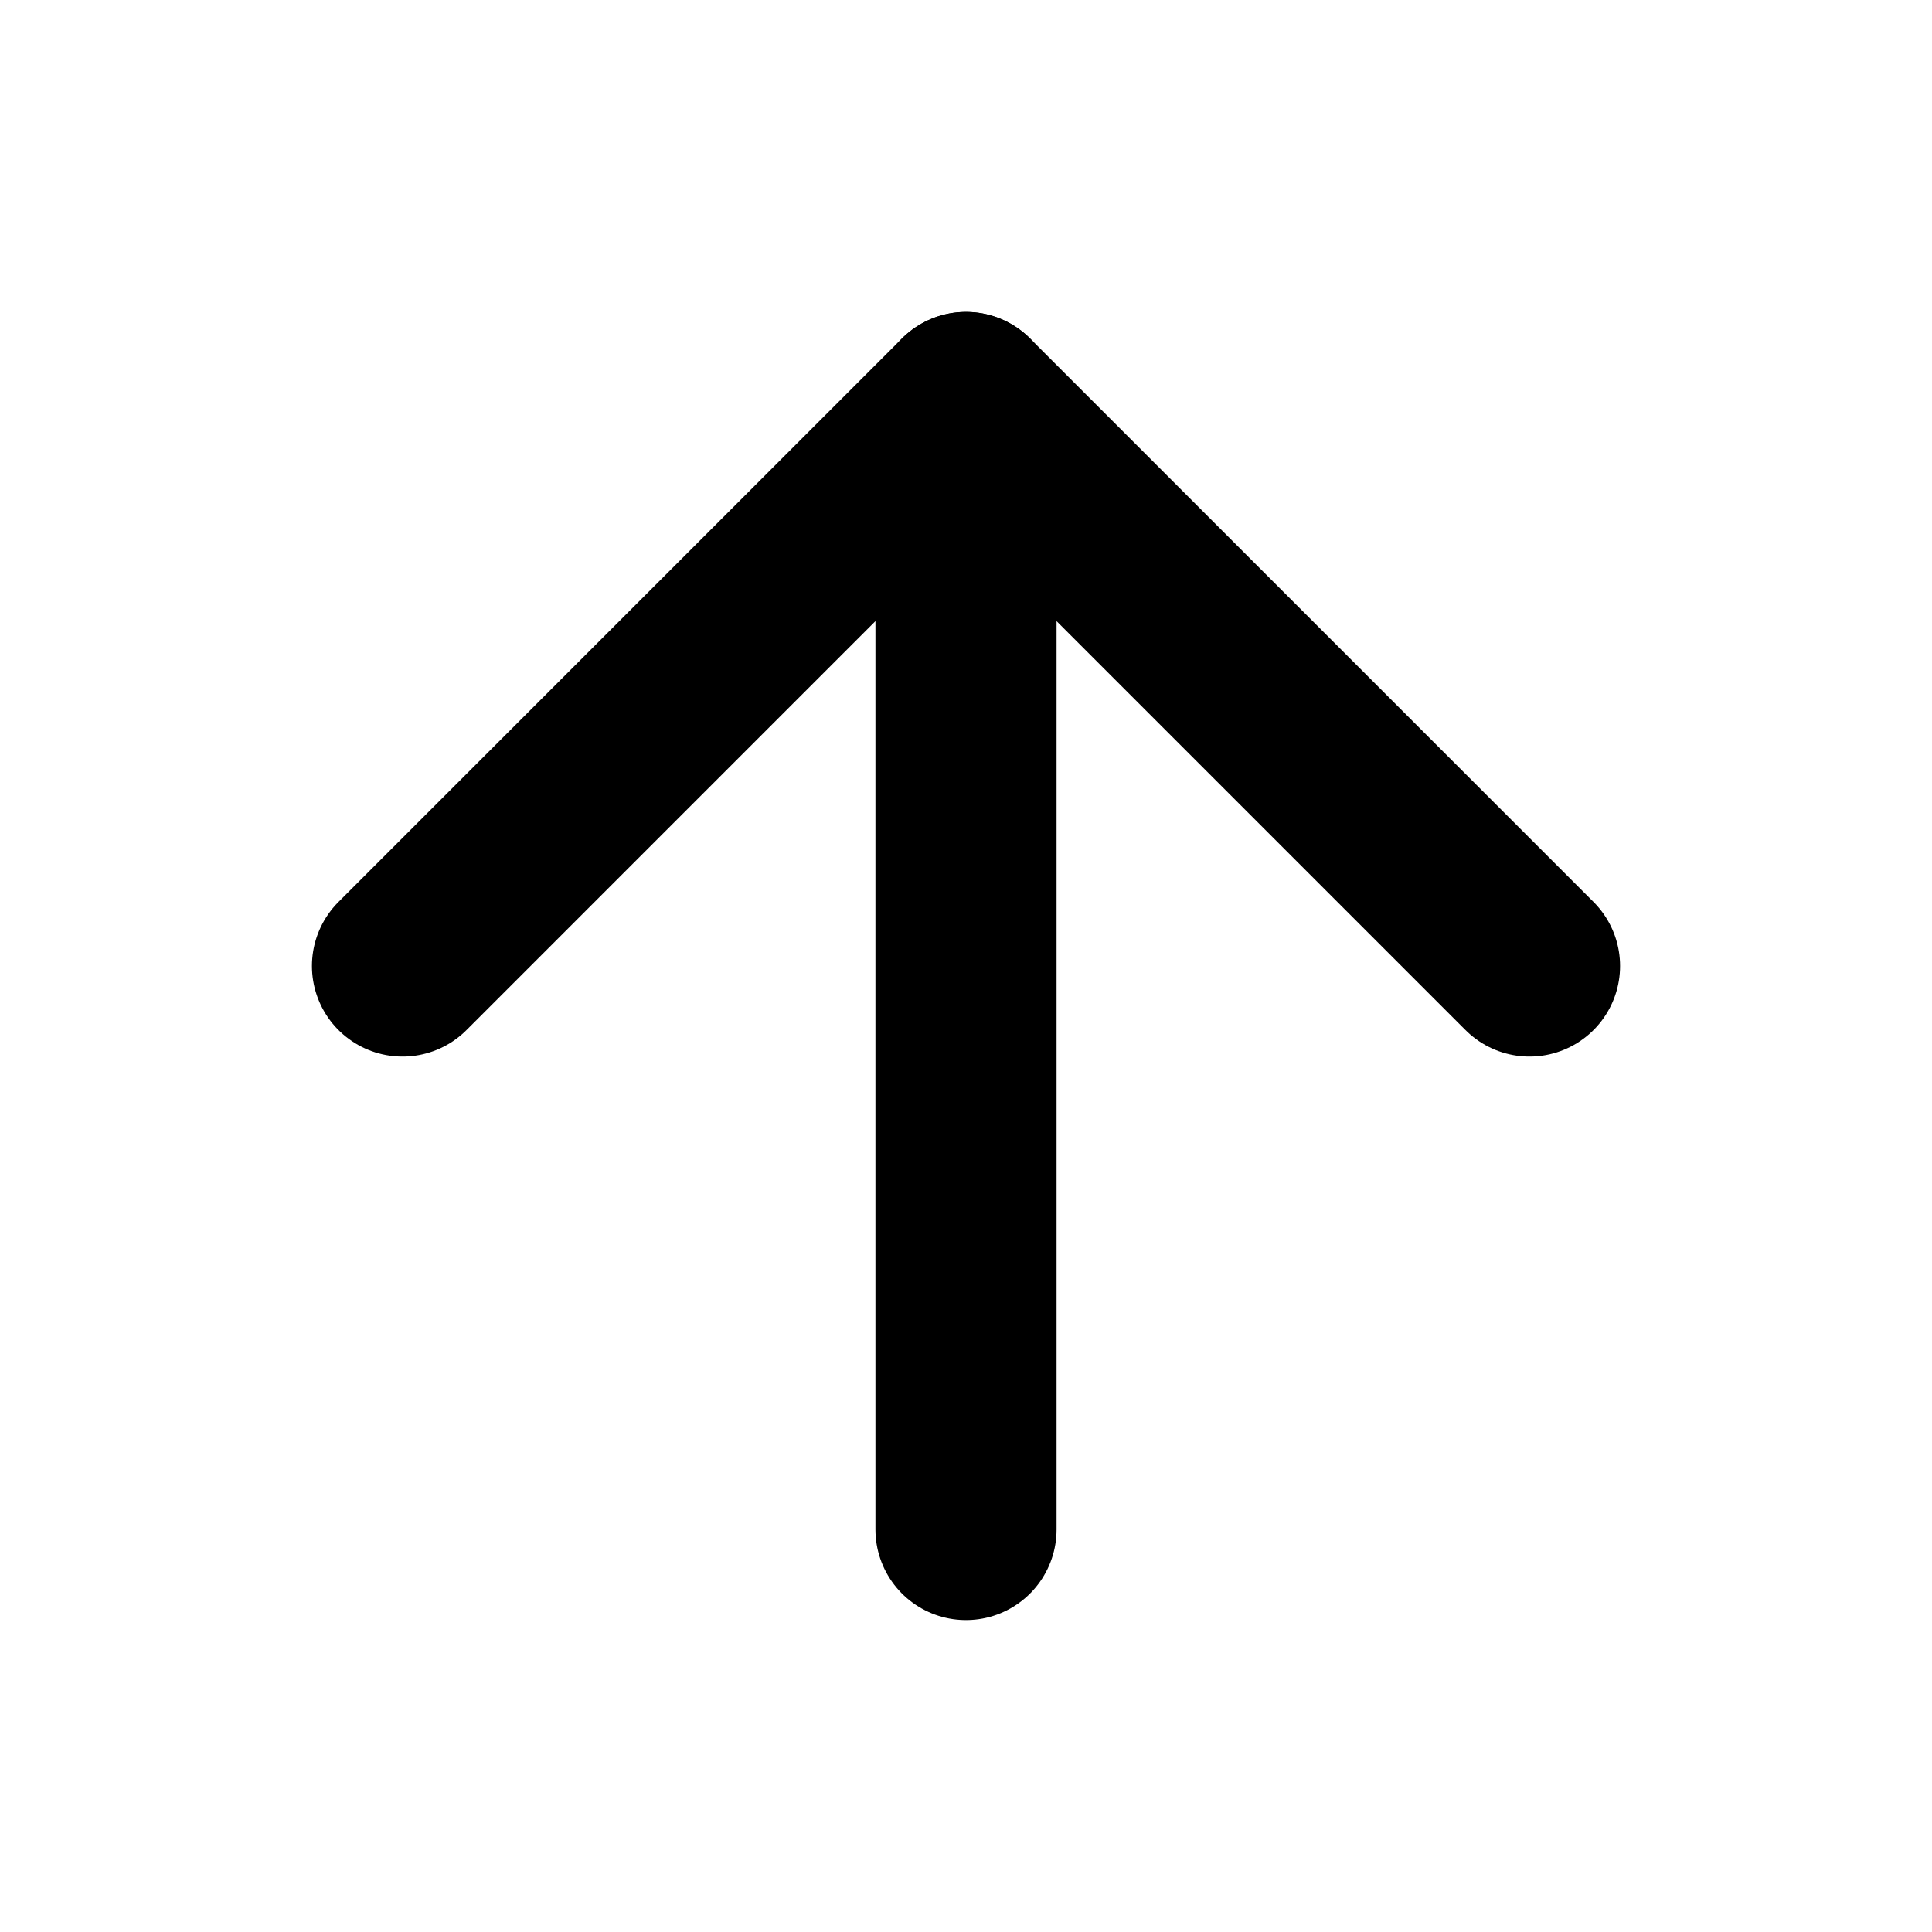
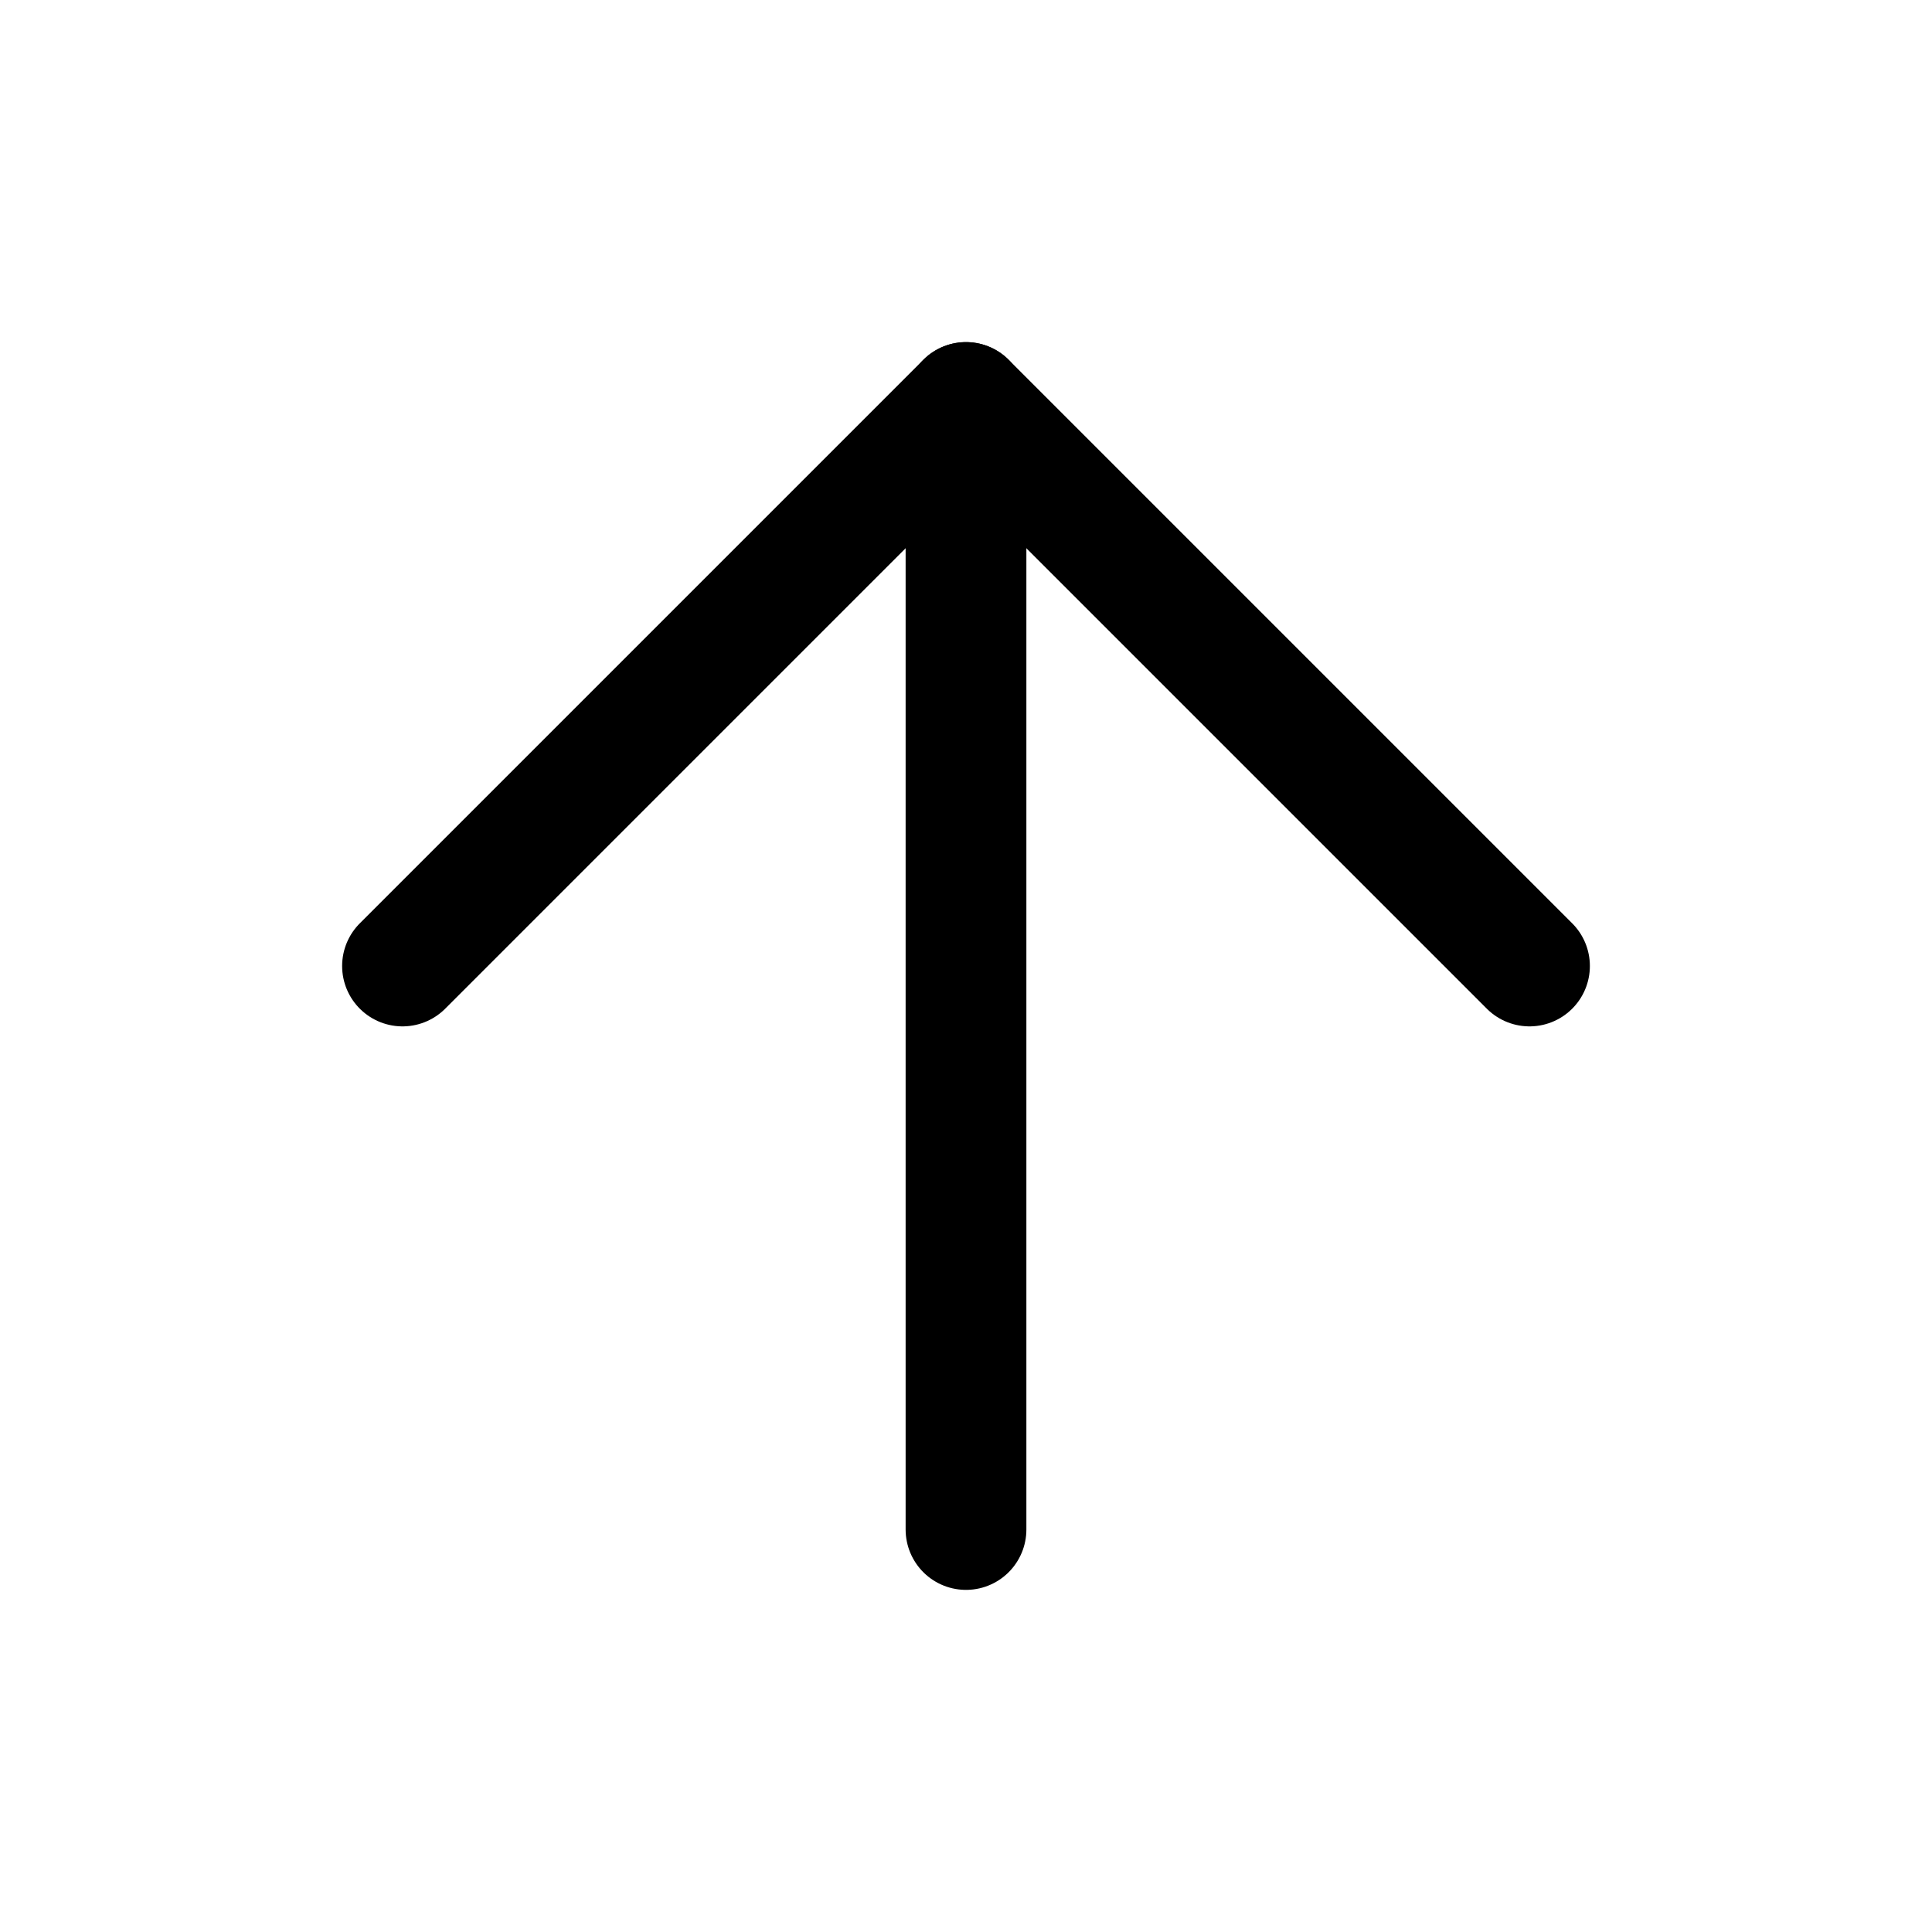
- <svg xmlns="http://www.w3.org/2000/svg" viewBox="0 0 24 24" fill="none" stroke="currentColor" stroke-width="2.25" stroke-linecap="round" stroke-linejoin="round">
+ <svg xmlns="http://www.w3.org/2000/svg" viewBox="0 0 24 24" fill="none" stroke="currentColor" stroke-width="1.5" stroke-linecap="round" stroke-linejoin="round">
  <path d="m5 12 7-7 7 7" />
  <path d="M12 19V5" />
</svg>
